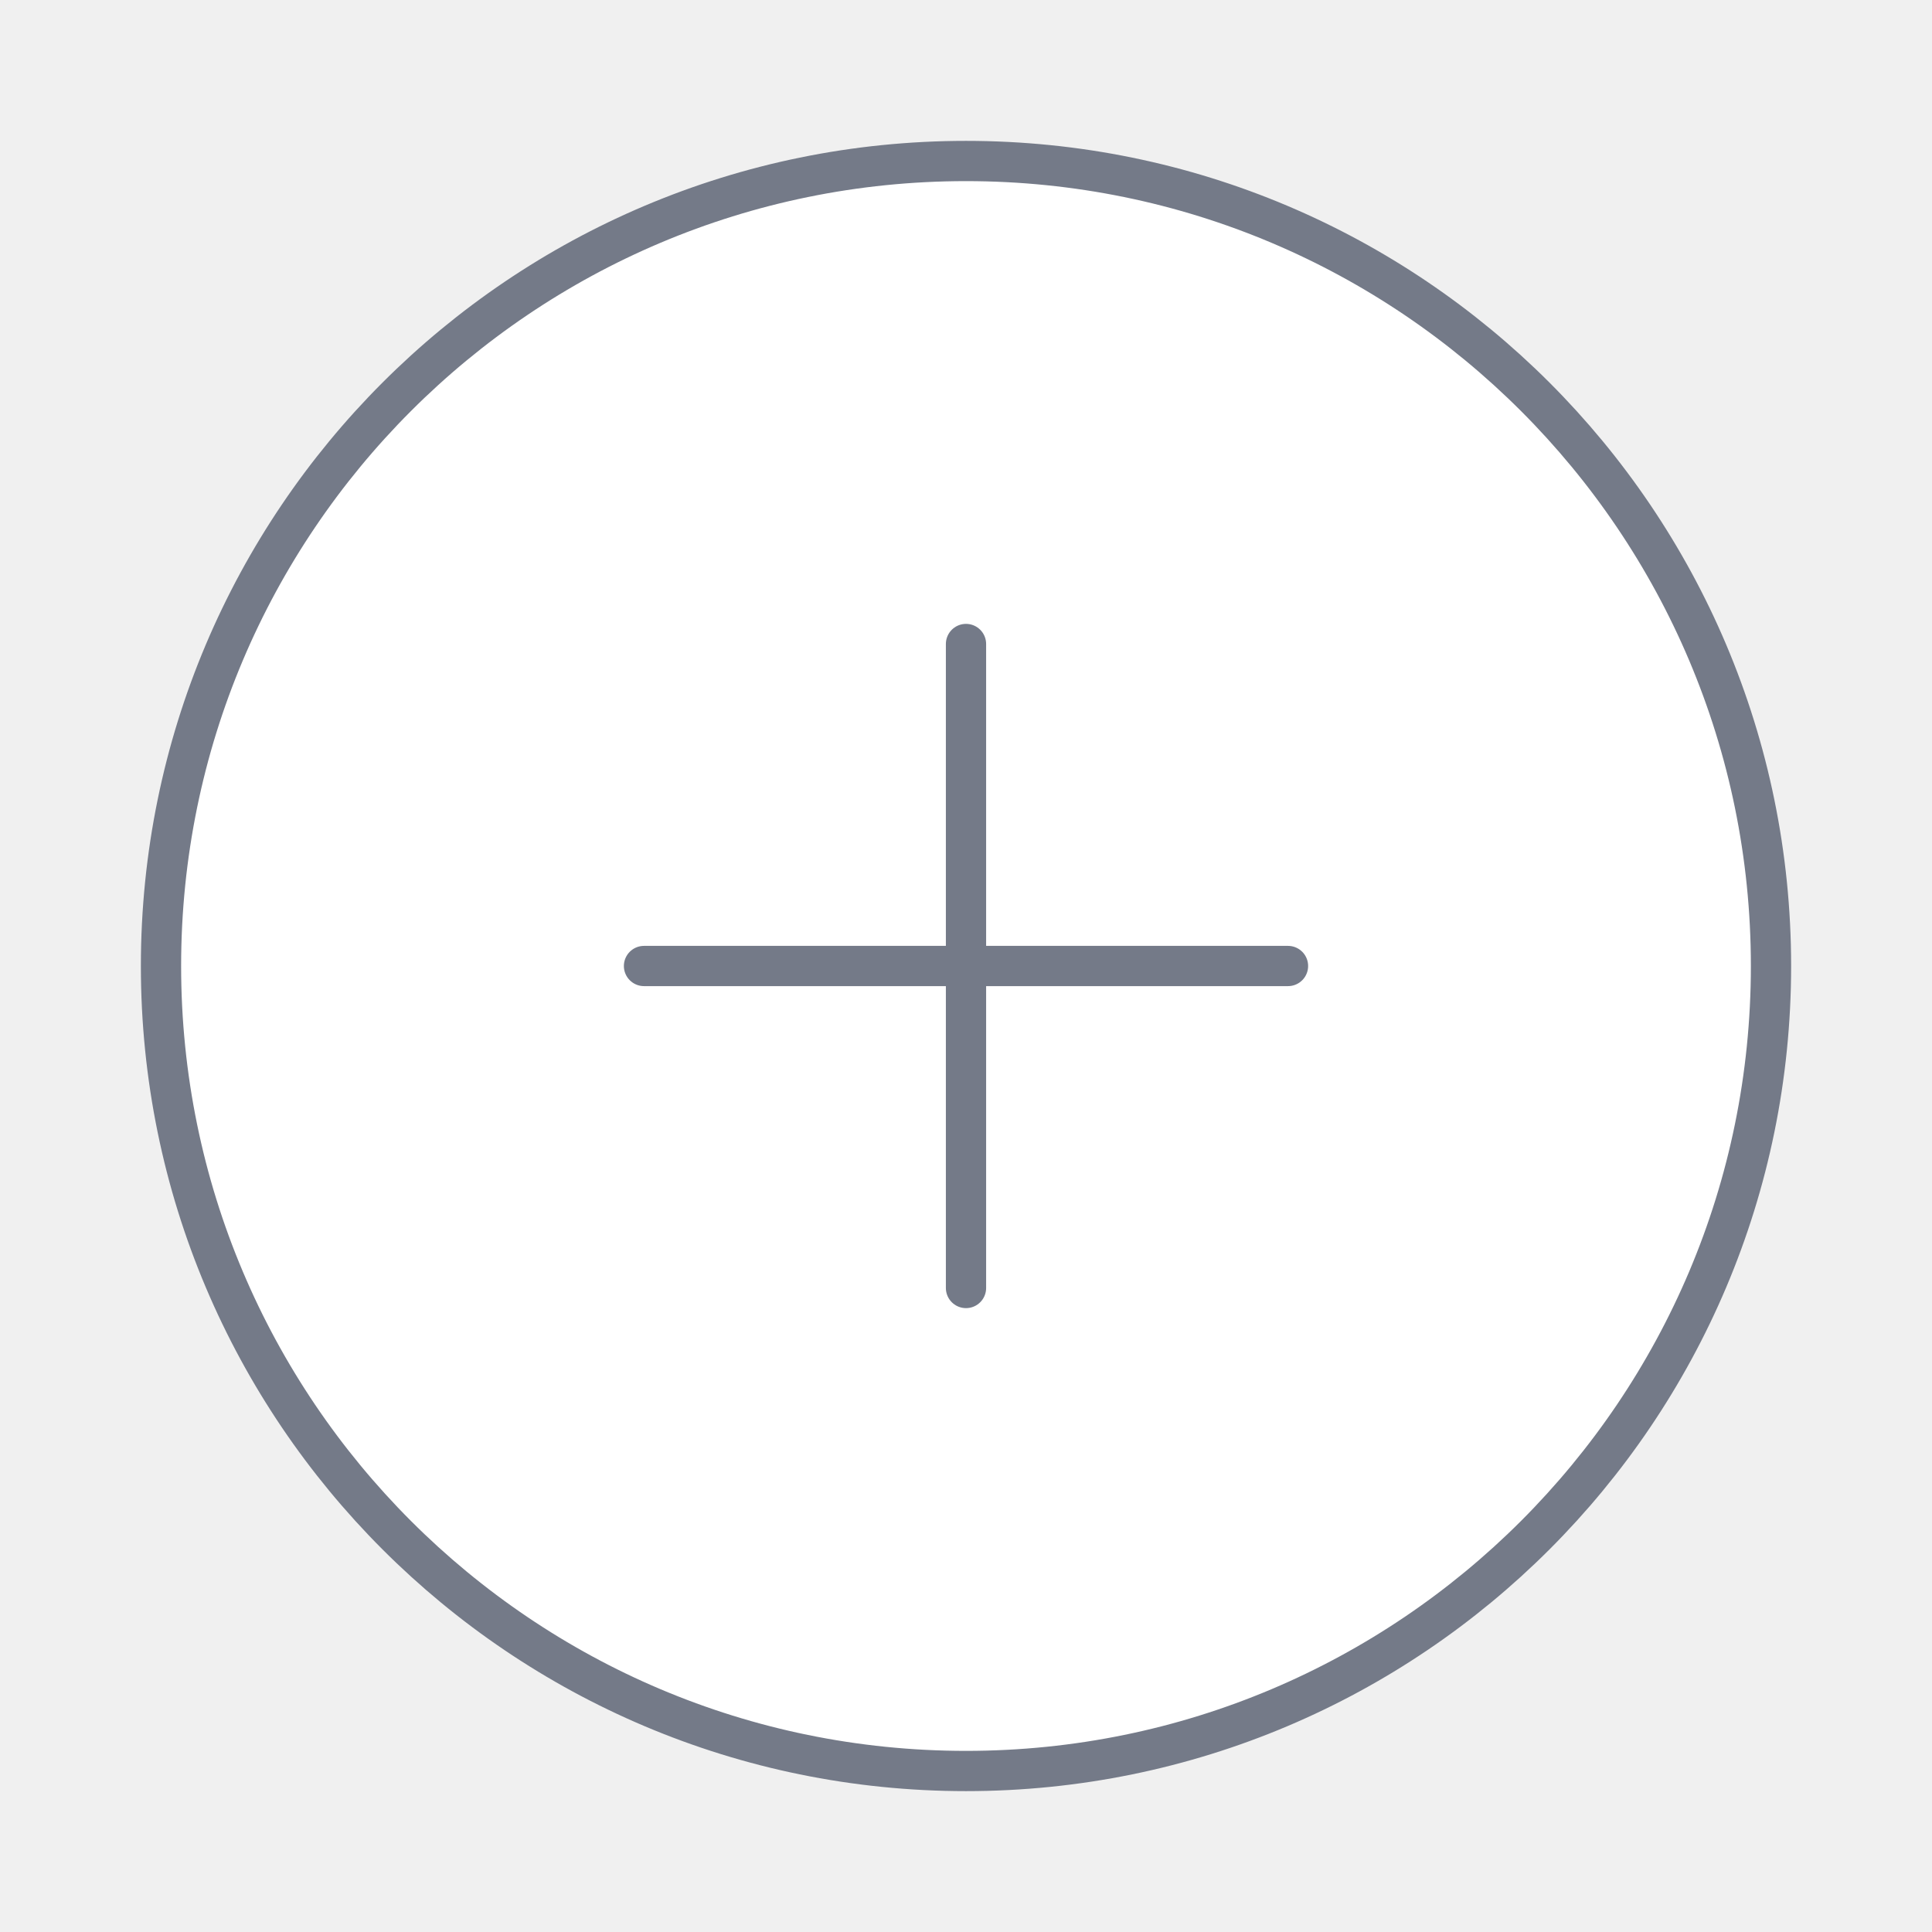
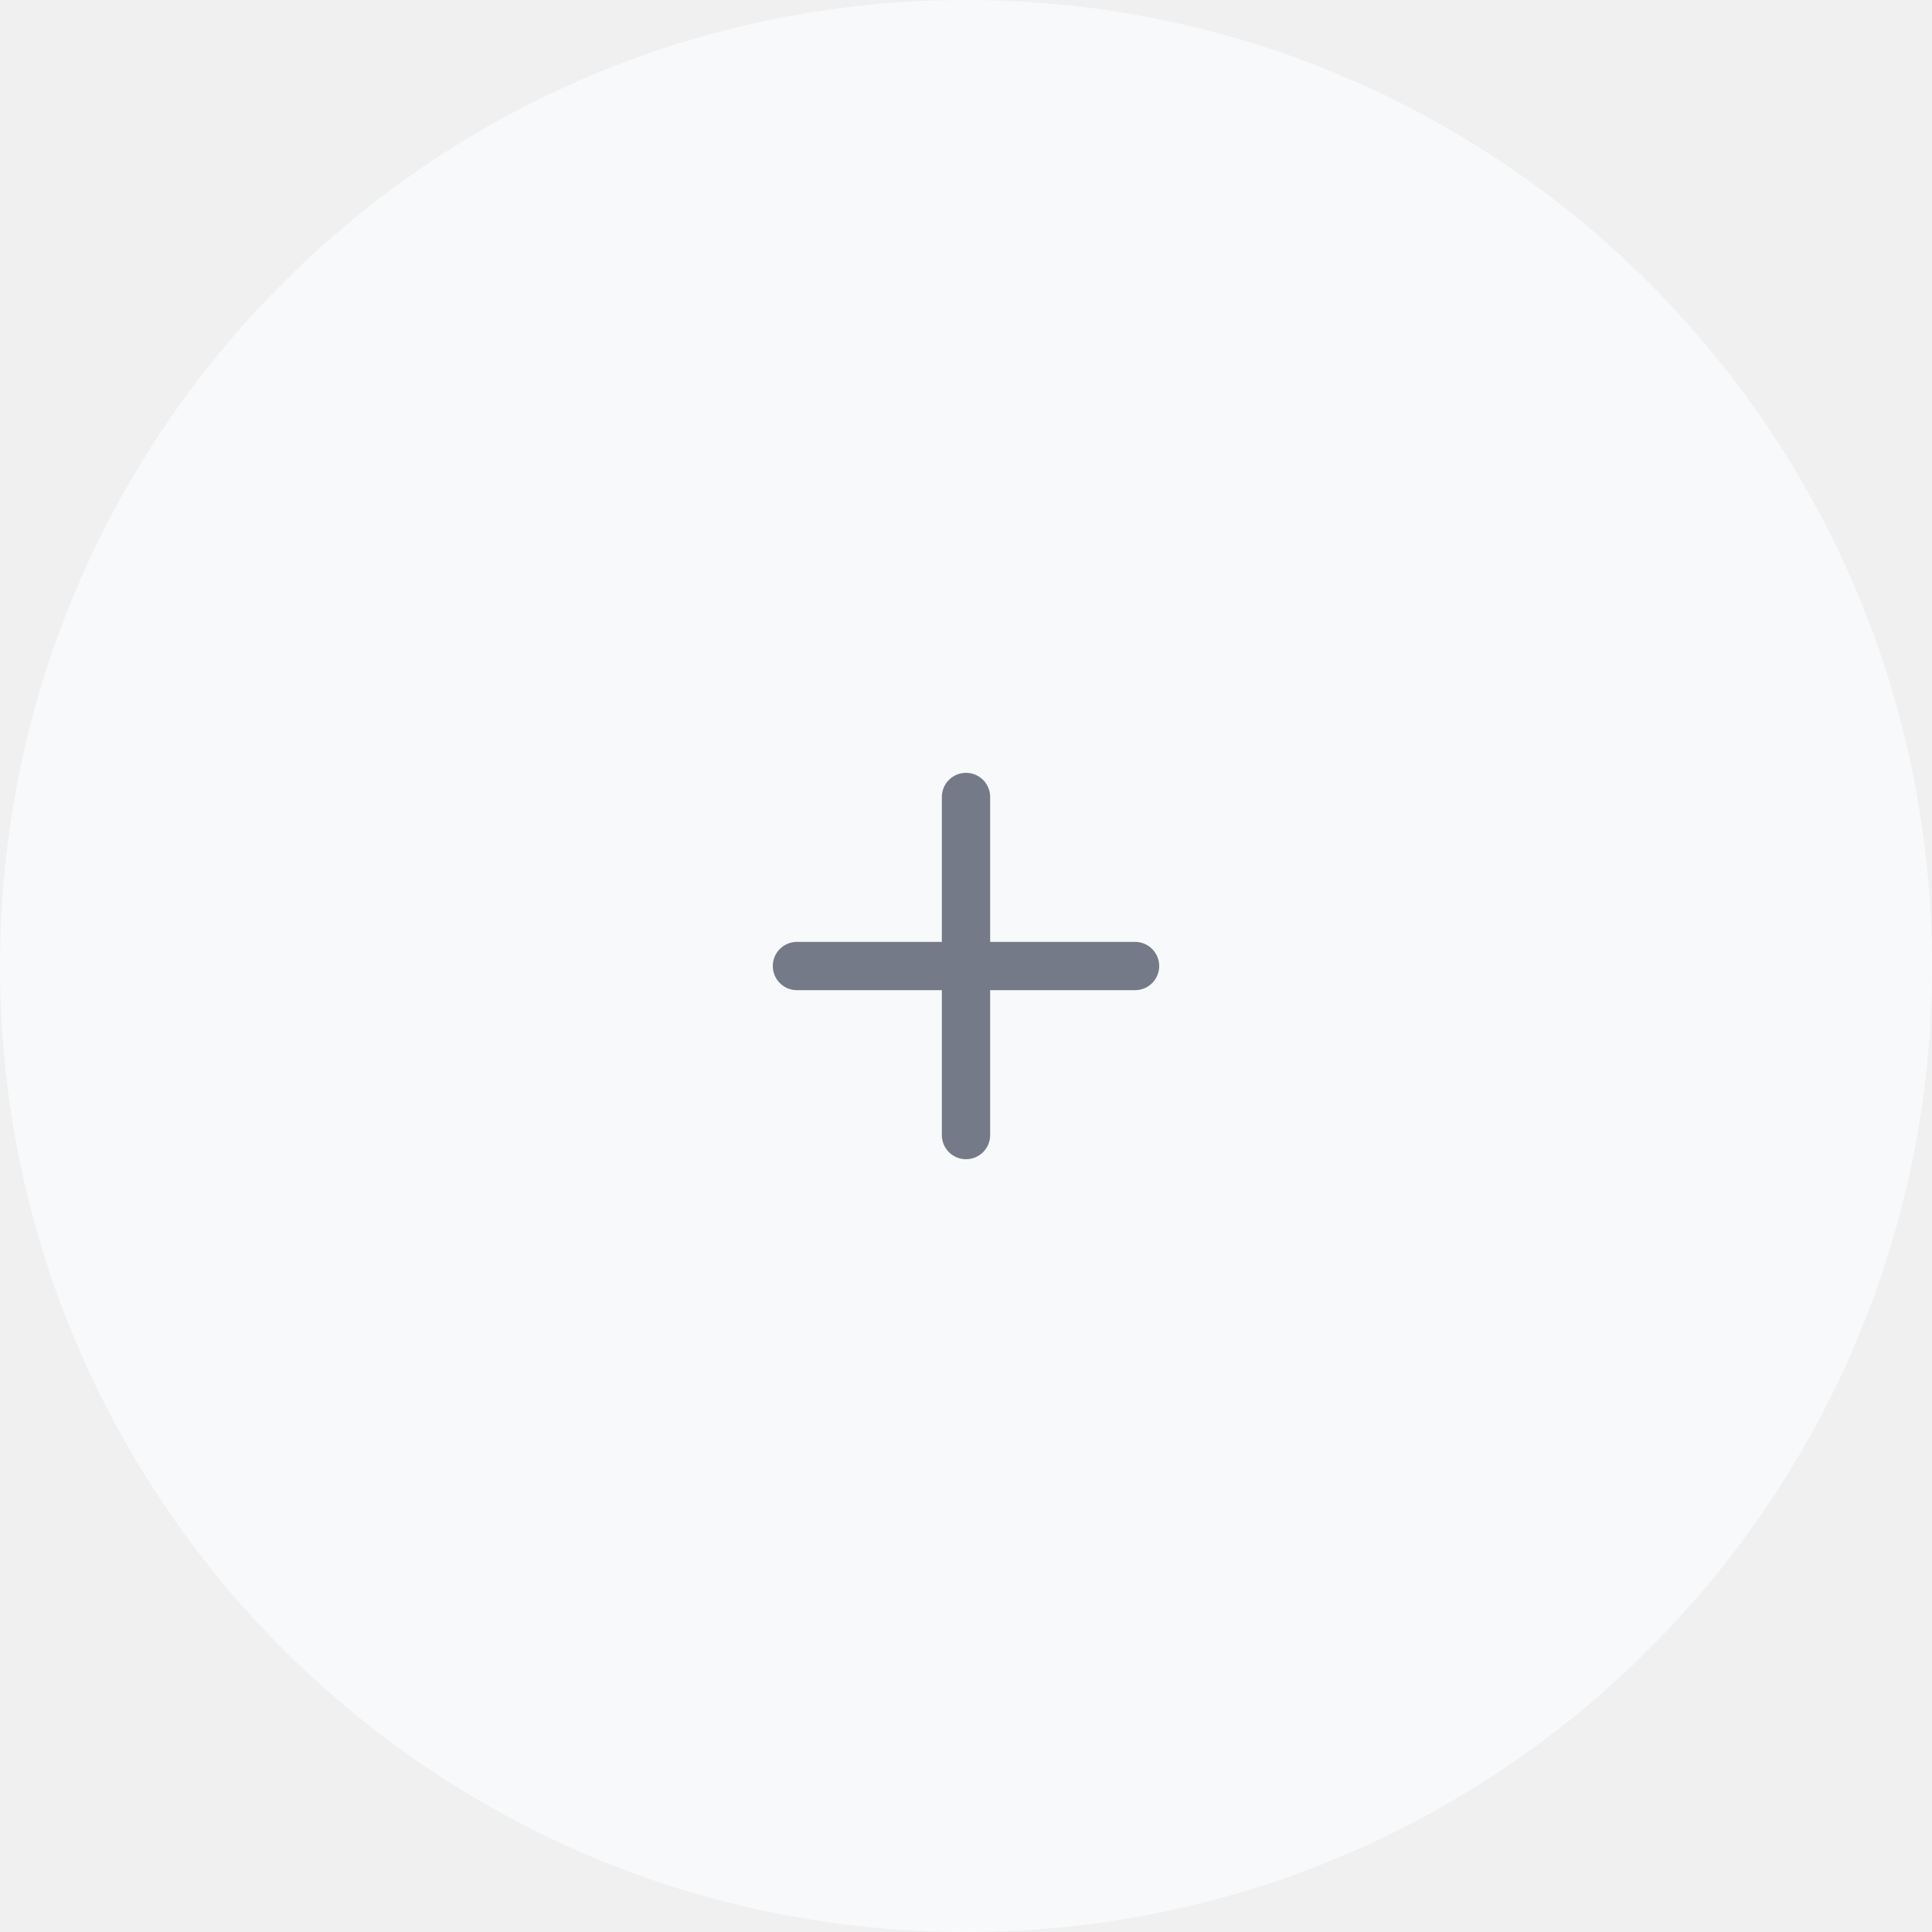
- <svg xmlns="http://www.w3.org/2000/svg" width="24" height="24" viewBox="0 0 24 24" fill="#fff" stroke="#747a88" stroke-width="0.5" stroke-linecap="round" stroke-linejoin="round" class="feather feather-plus-circle">
-   <circle cx="12" cy="12" r="10" />
-   <line x1="12" y1="8" x2="12" y2="16" />
-   <line x1="8" y1="12" x2="16" y2="12" />
+ <svg xmlns="http://www.w3.org/2000/svg" width="80" height="80" viewBox="0 0 80 80">
+   <g id="Group_4207" data-name="Group 4207" transform="translate(-1051 -149.999)">
+     <rect id="Rectangle_254" data-name="Rectangle 254" width="80" height="80" rx="40" transform="translate(1051 149.999)" fill="#f8f9fa" />
+     <g id="plus" transform="translate(1079 178)">
+       <line id="Line_486" data-name="Line 486" y2="14" transform="translate(12 5)" fill="none" stroke="#747a88" stroke-linecap="round" stroke-linejoin="round" stroke-width="2" />
+       <line id="Line_487" data-name="Line 487" x2="14" transform="translate(5 12)" fill="none" stroke="#747a88" stroke-linecap="round" stroke-linejoin="round" stroke-width="2" />
+     </g>
+   </g>
</svg>
